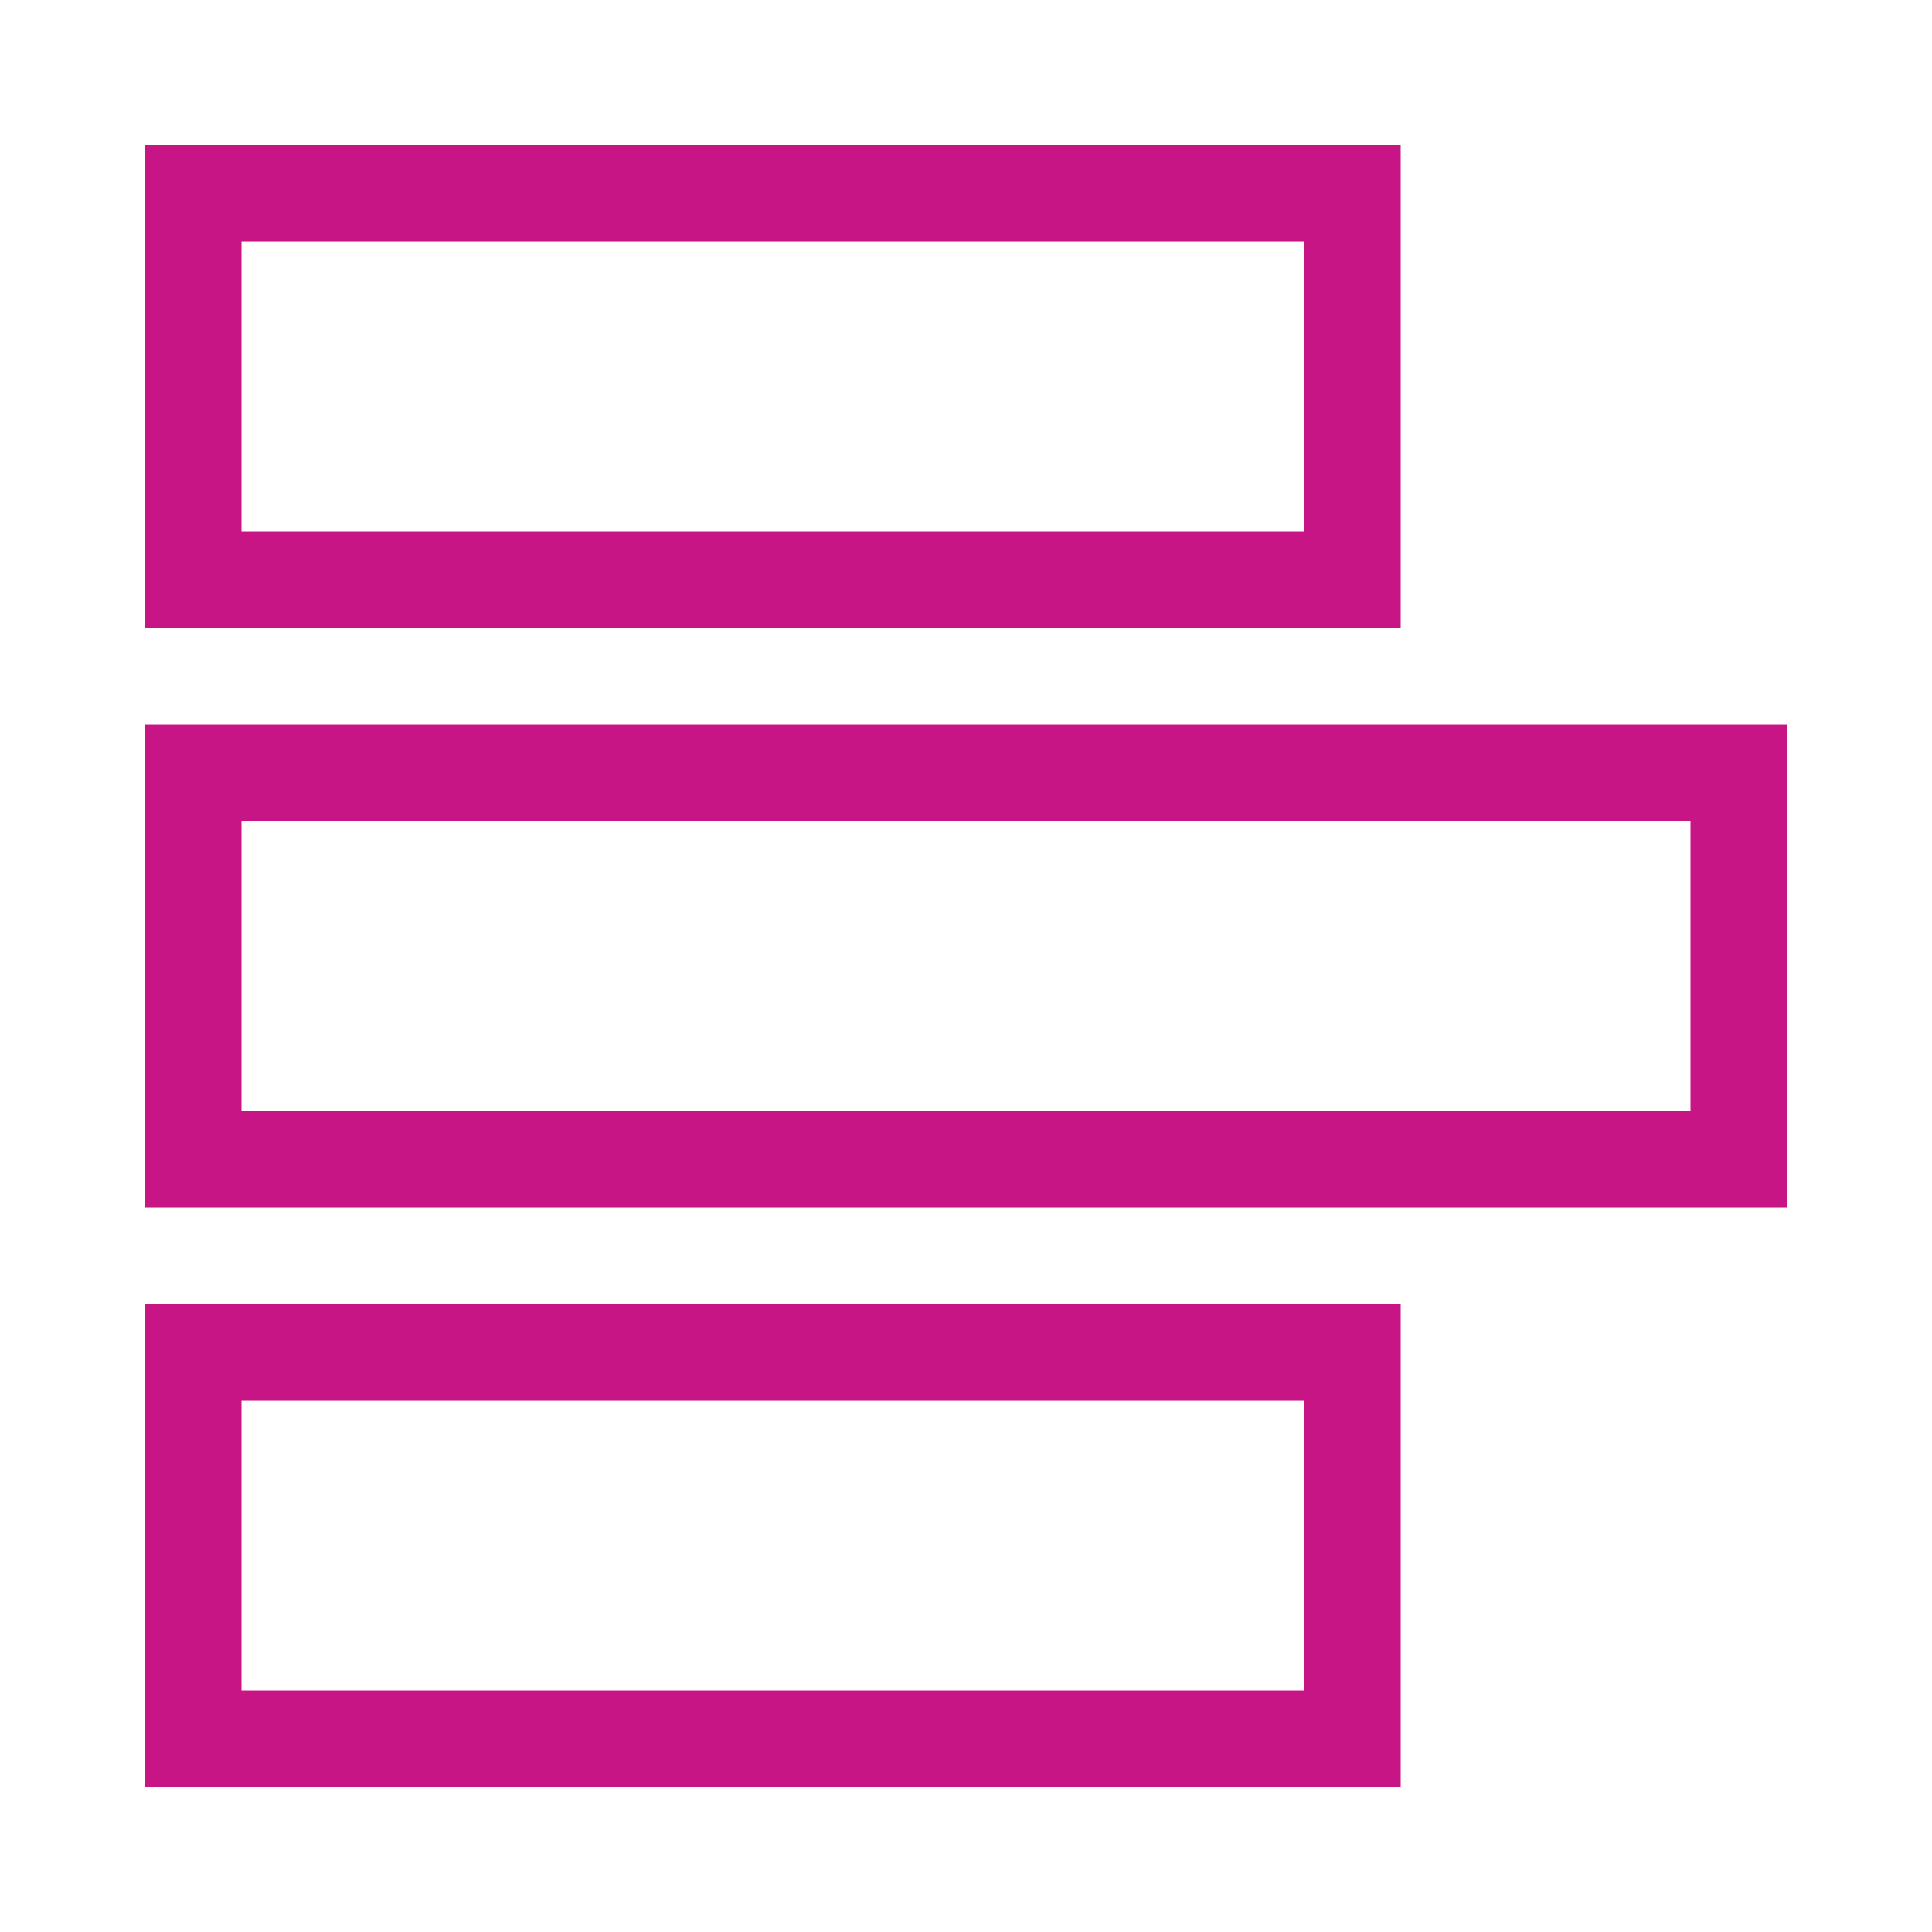
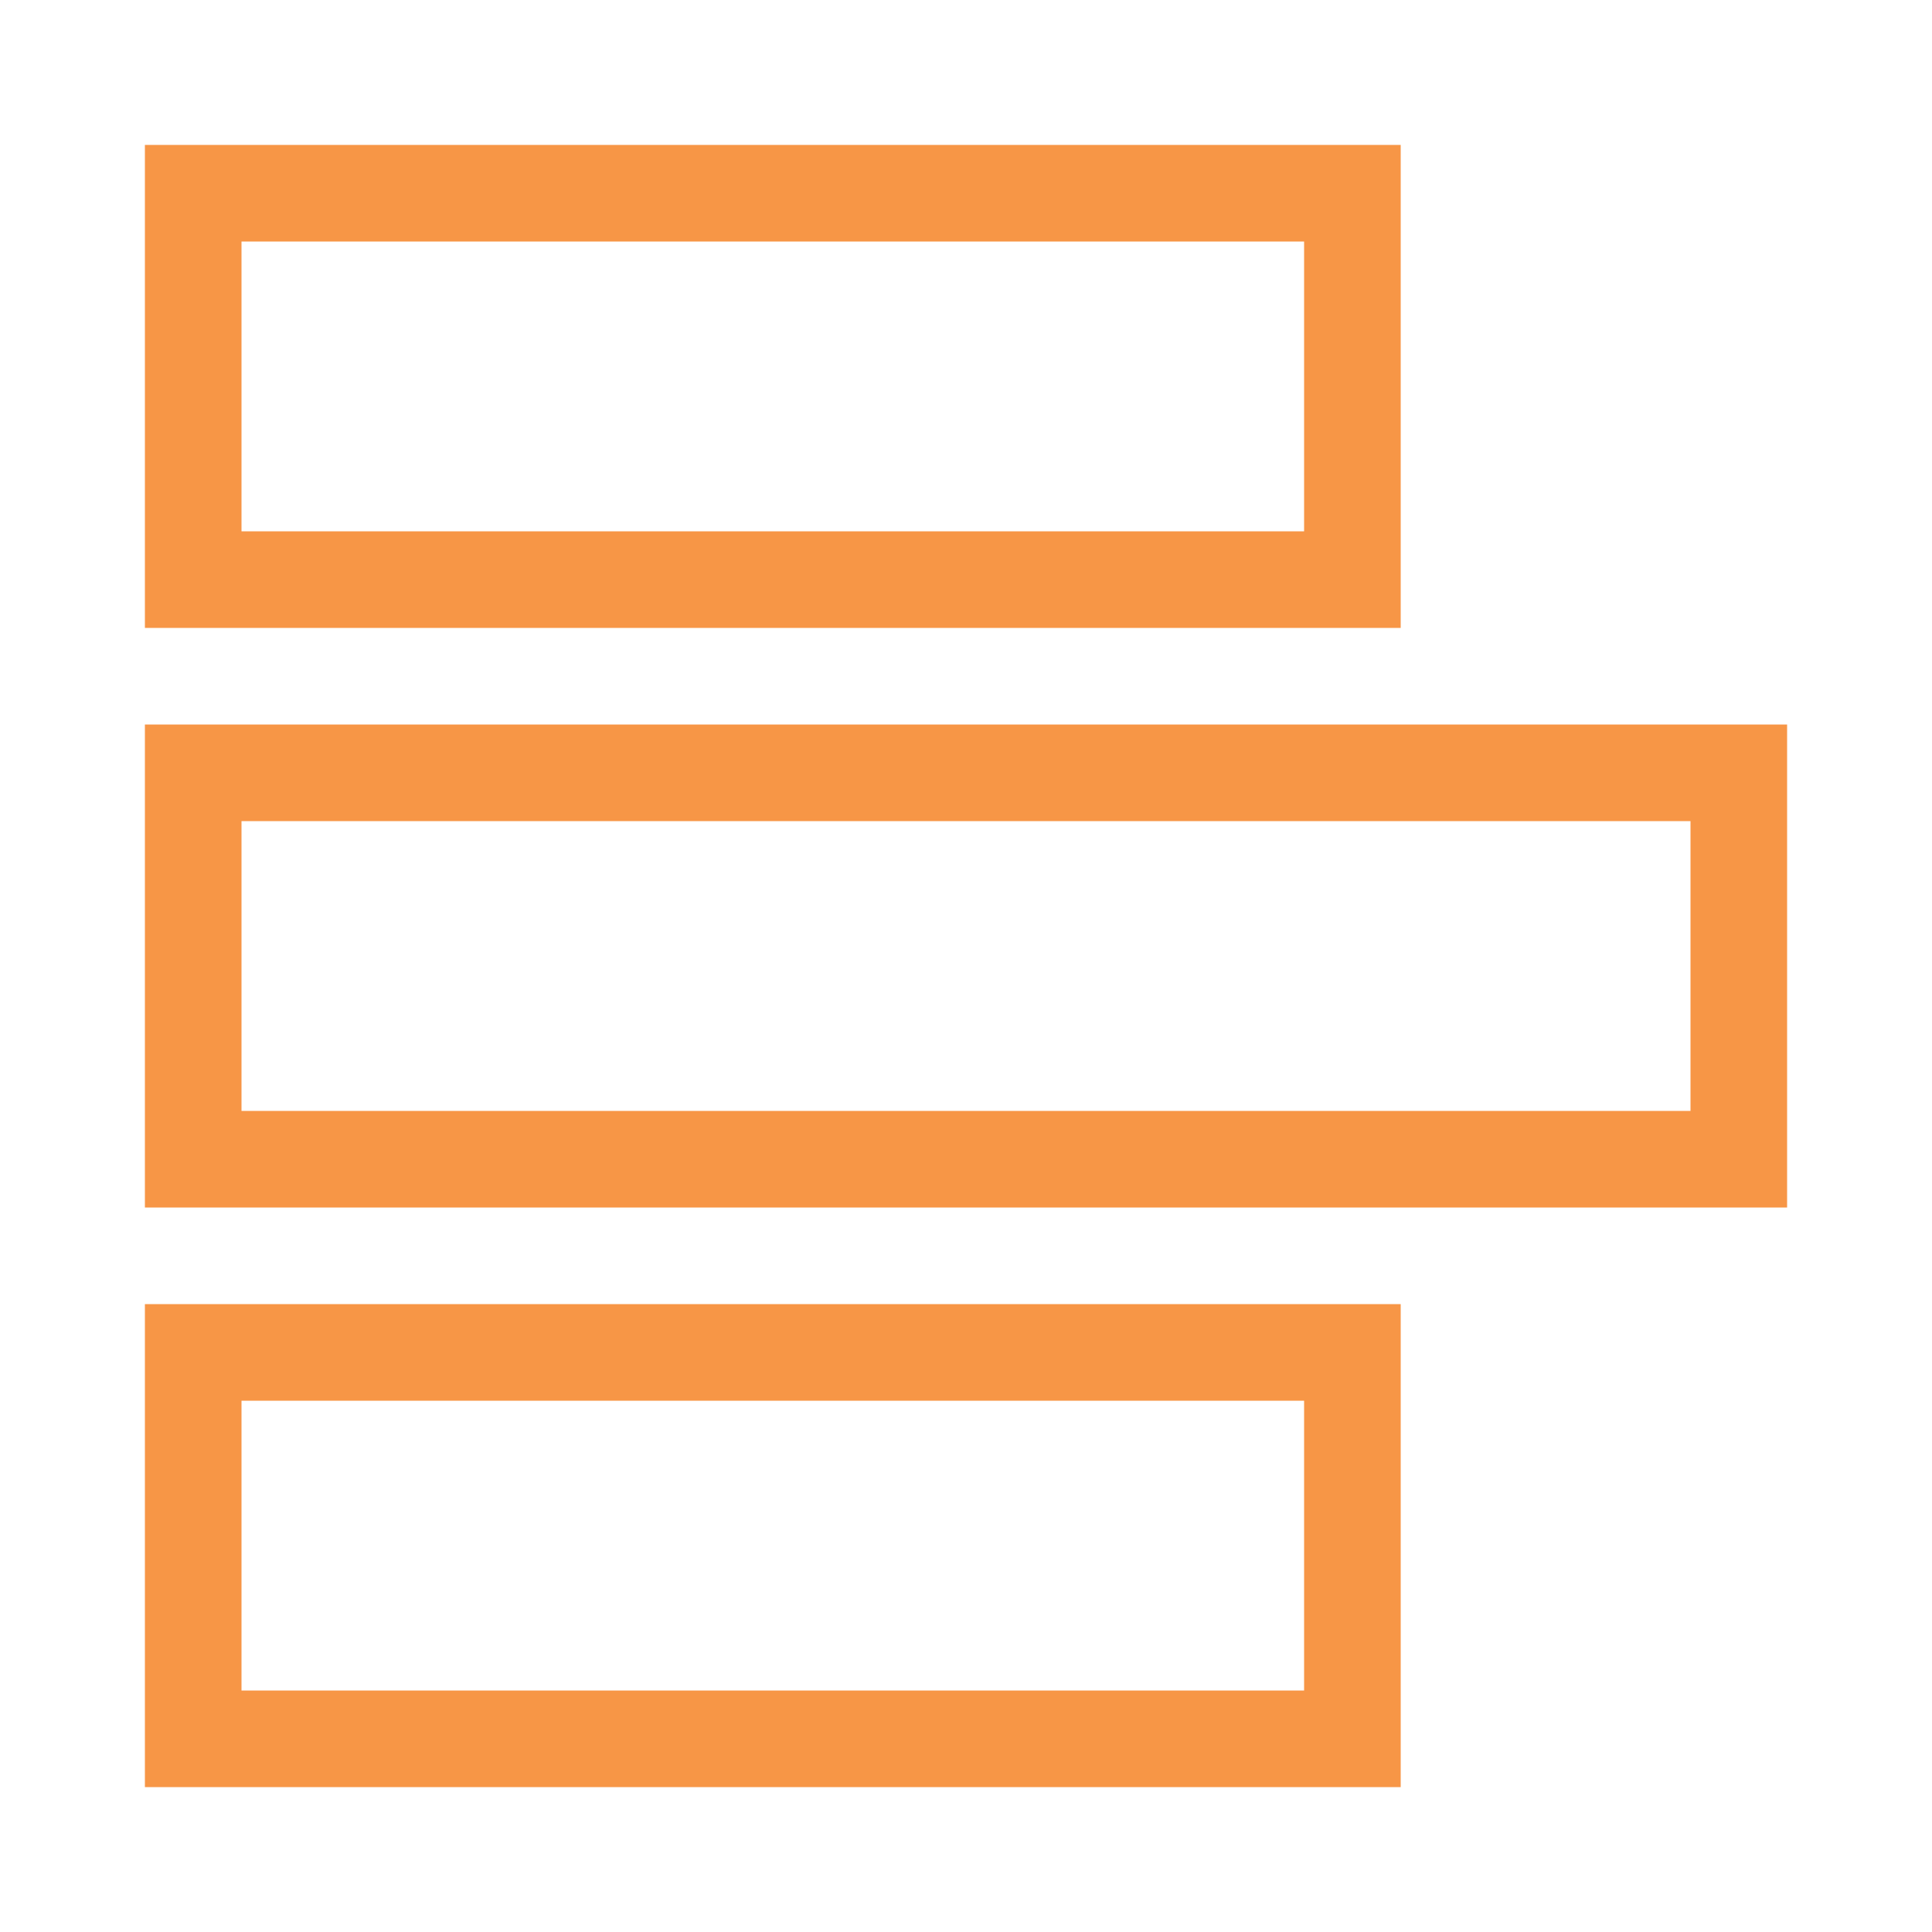
<svg xmlns="http://www.w3.org/2000/svg" width="100" height="100" viewBox="0 0 100 100">
-   <rect x="10" y="10" width="60" height="20" fill="none" stroke="#C71585" stroke-linecap="round" stroke-width="5" />
-   <rect x="10" y="40" width="80" height="20" fill="none" stroke="#C71585" stroke-linecap="round" stroke-width="5" />
-   <rect x="10" y="70" width="60" height="20" fill="none" stroke="#C71585" stroke-linecap="round" stroke-width="5" />
+   <rect x="10" y="10" width="60" height="20" fill="none" stroke="#F79646" stroke-linecap="round" stroke-width="5" />
+   <rect x="10" y="40" width="80" height="20" fill="none" stroke="#F79646" stroke-linecap="round" stroke-width="5" />
+   <rect x="10" y="70" width="60" height="20" fill="none" stroke="#F79646" stroke-linecap="round" stroke-width="5" />
</svg>
